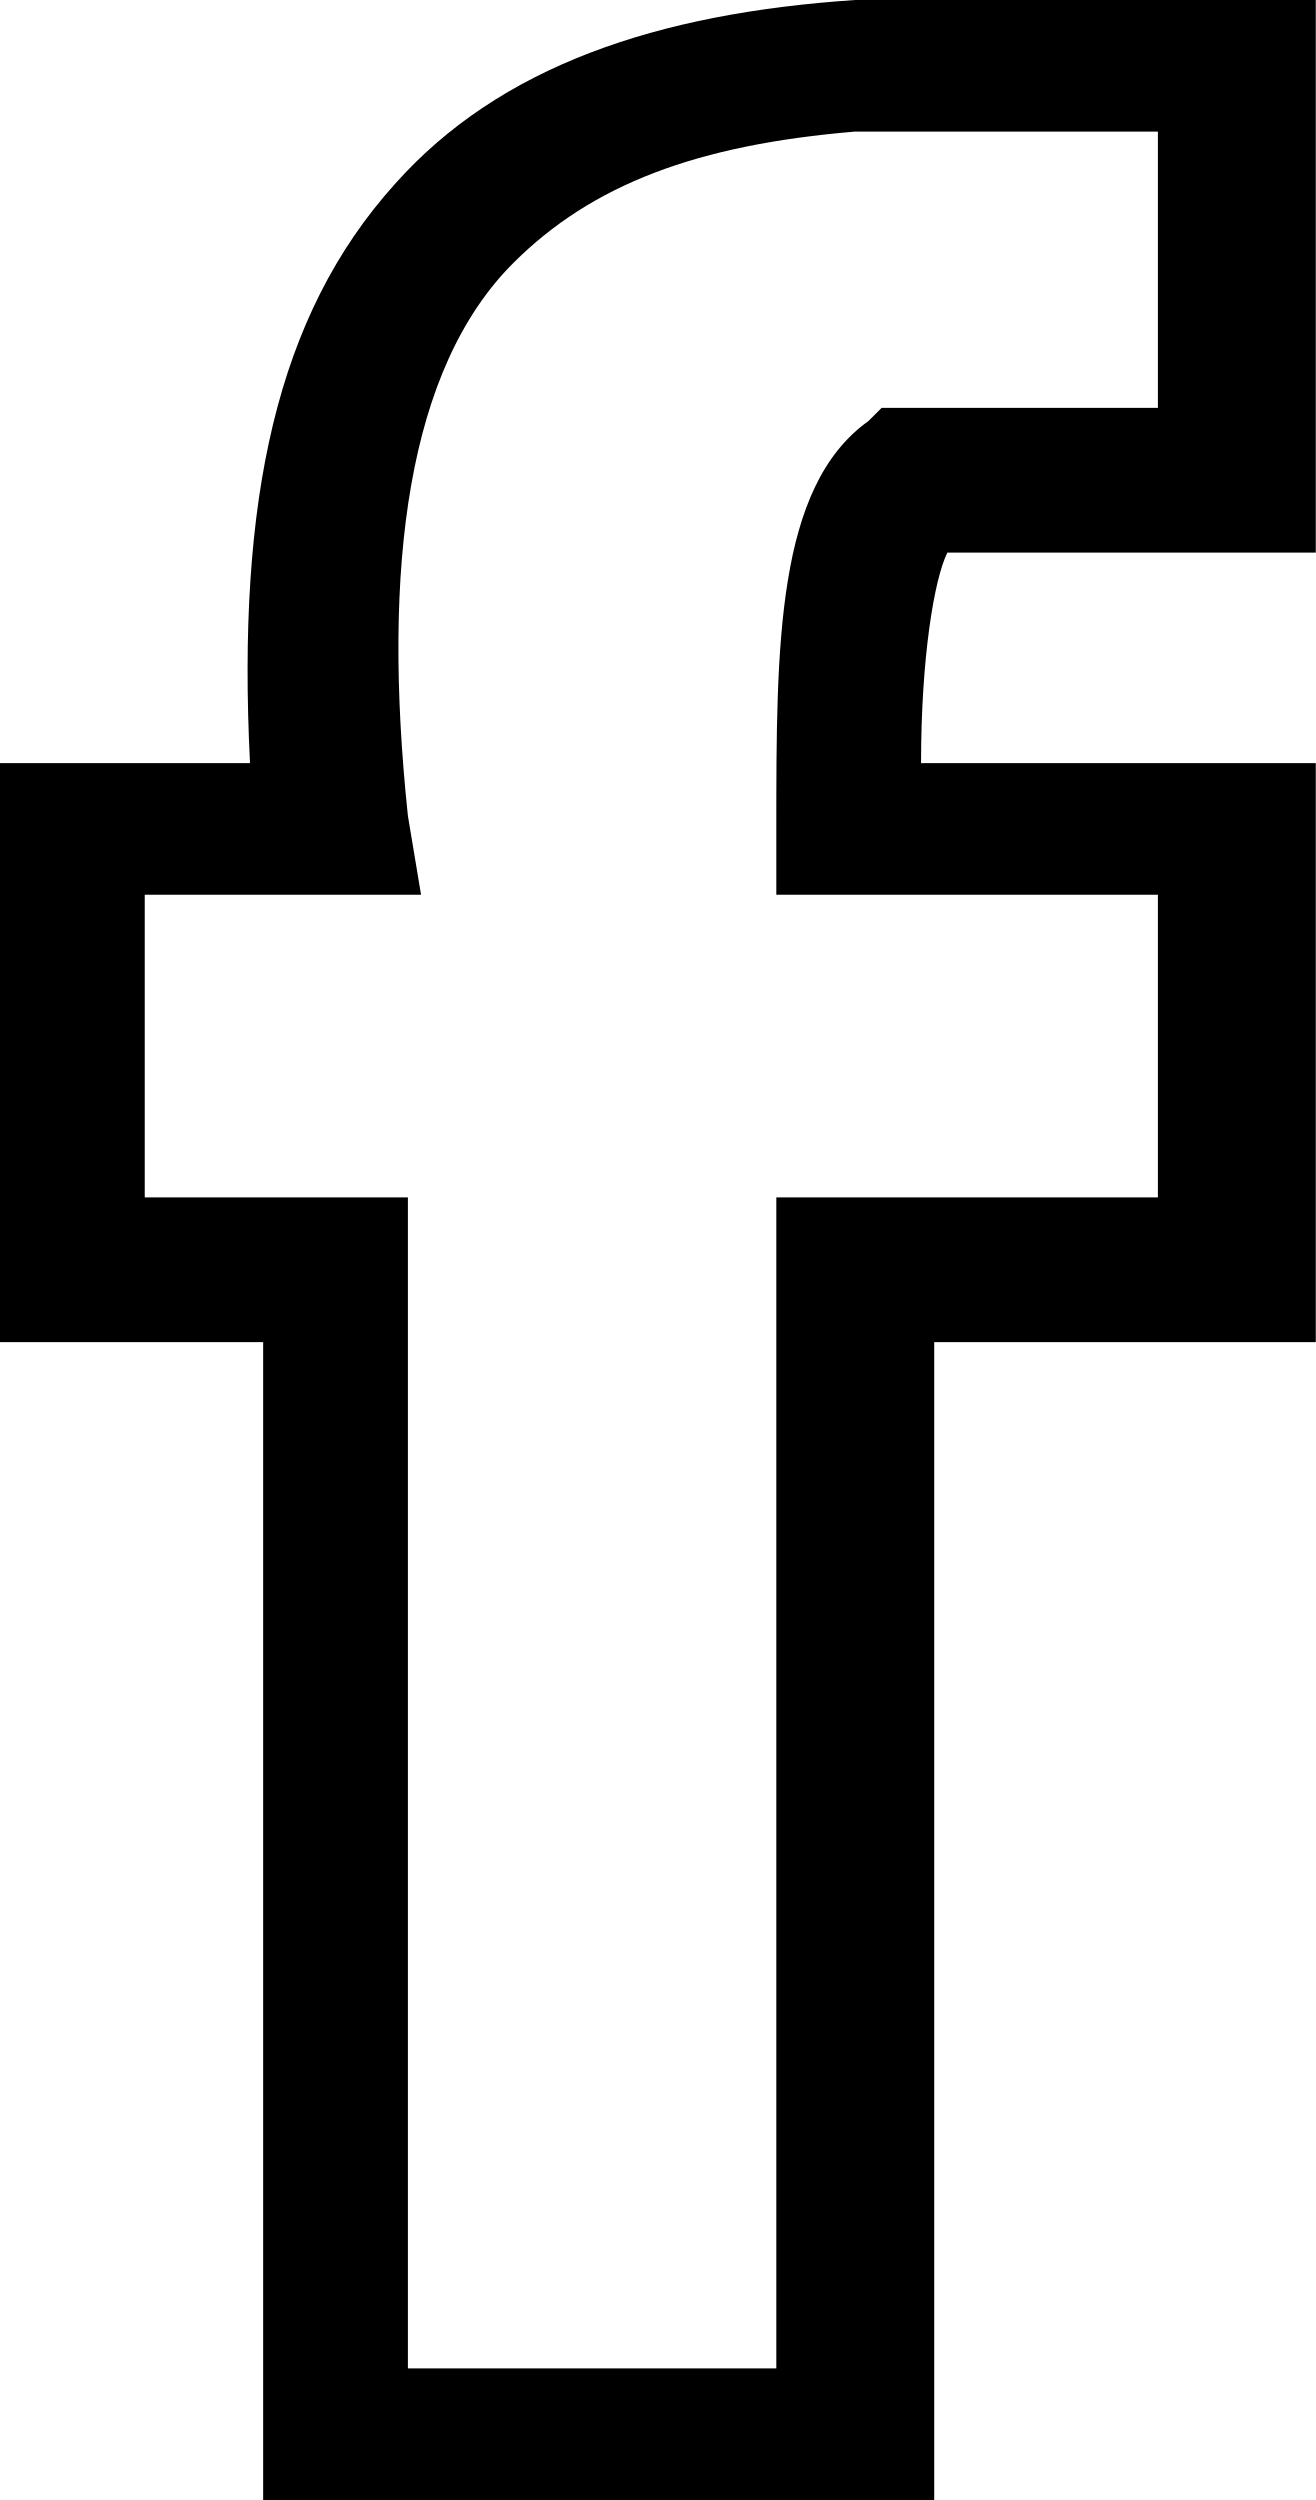
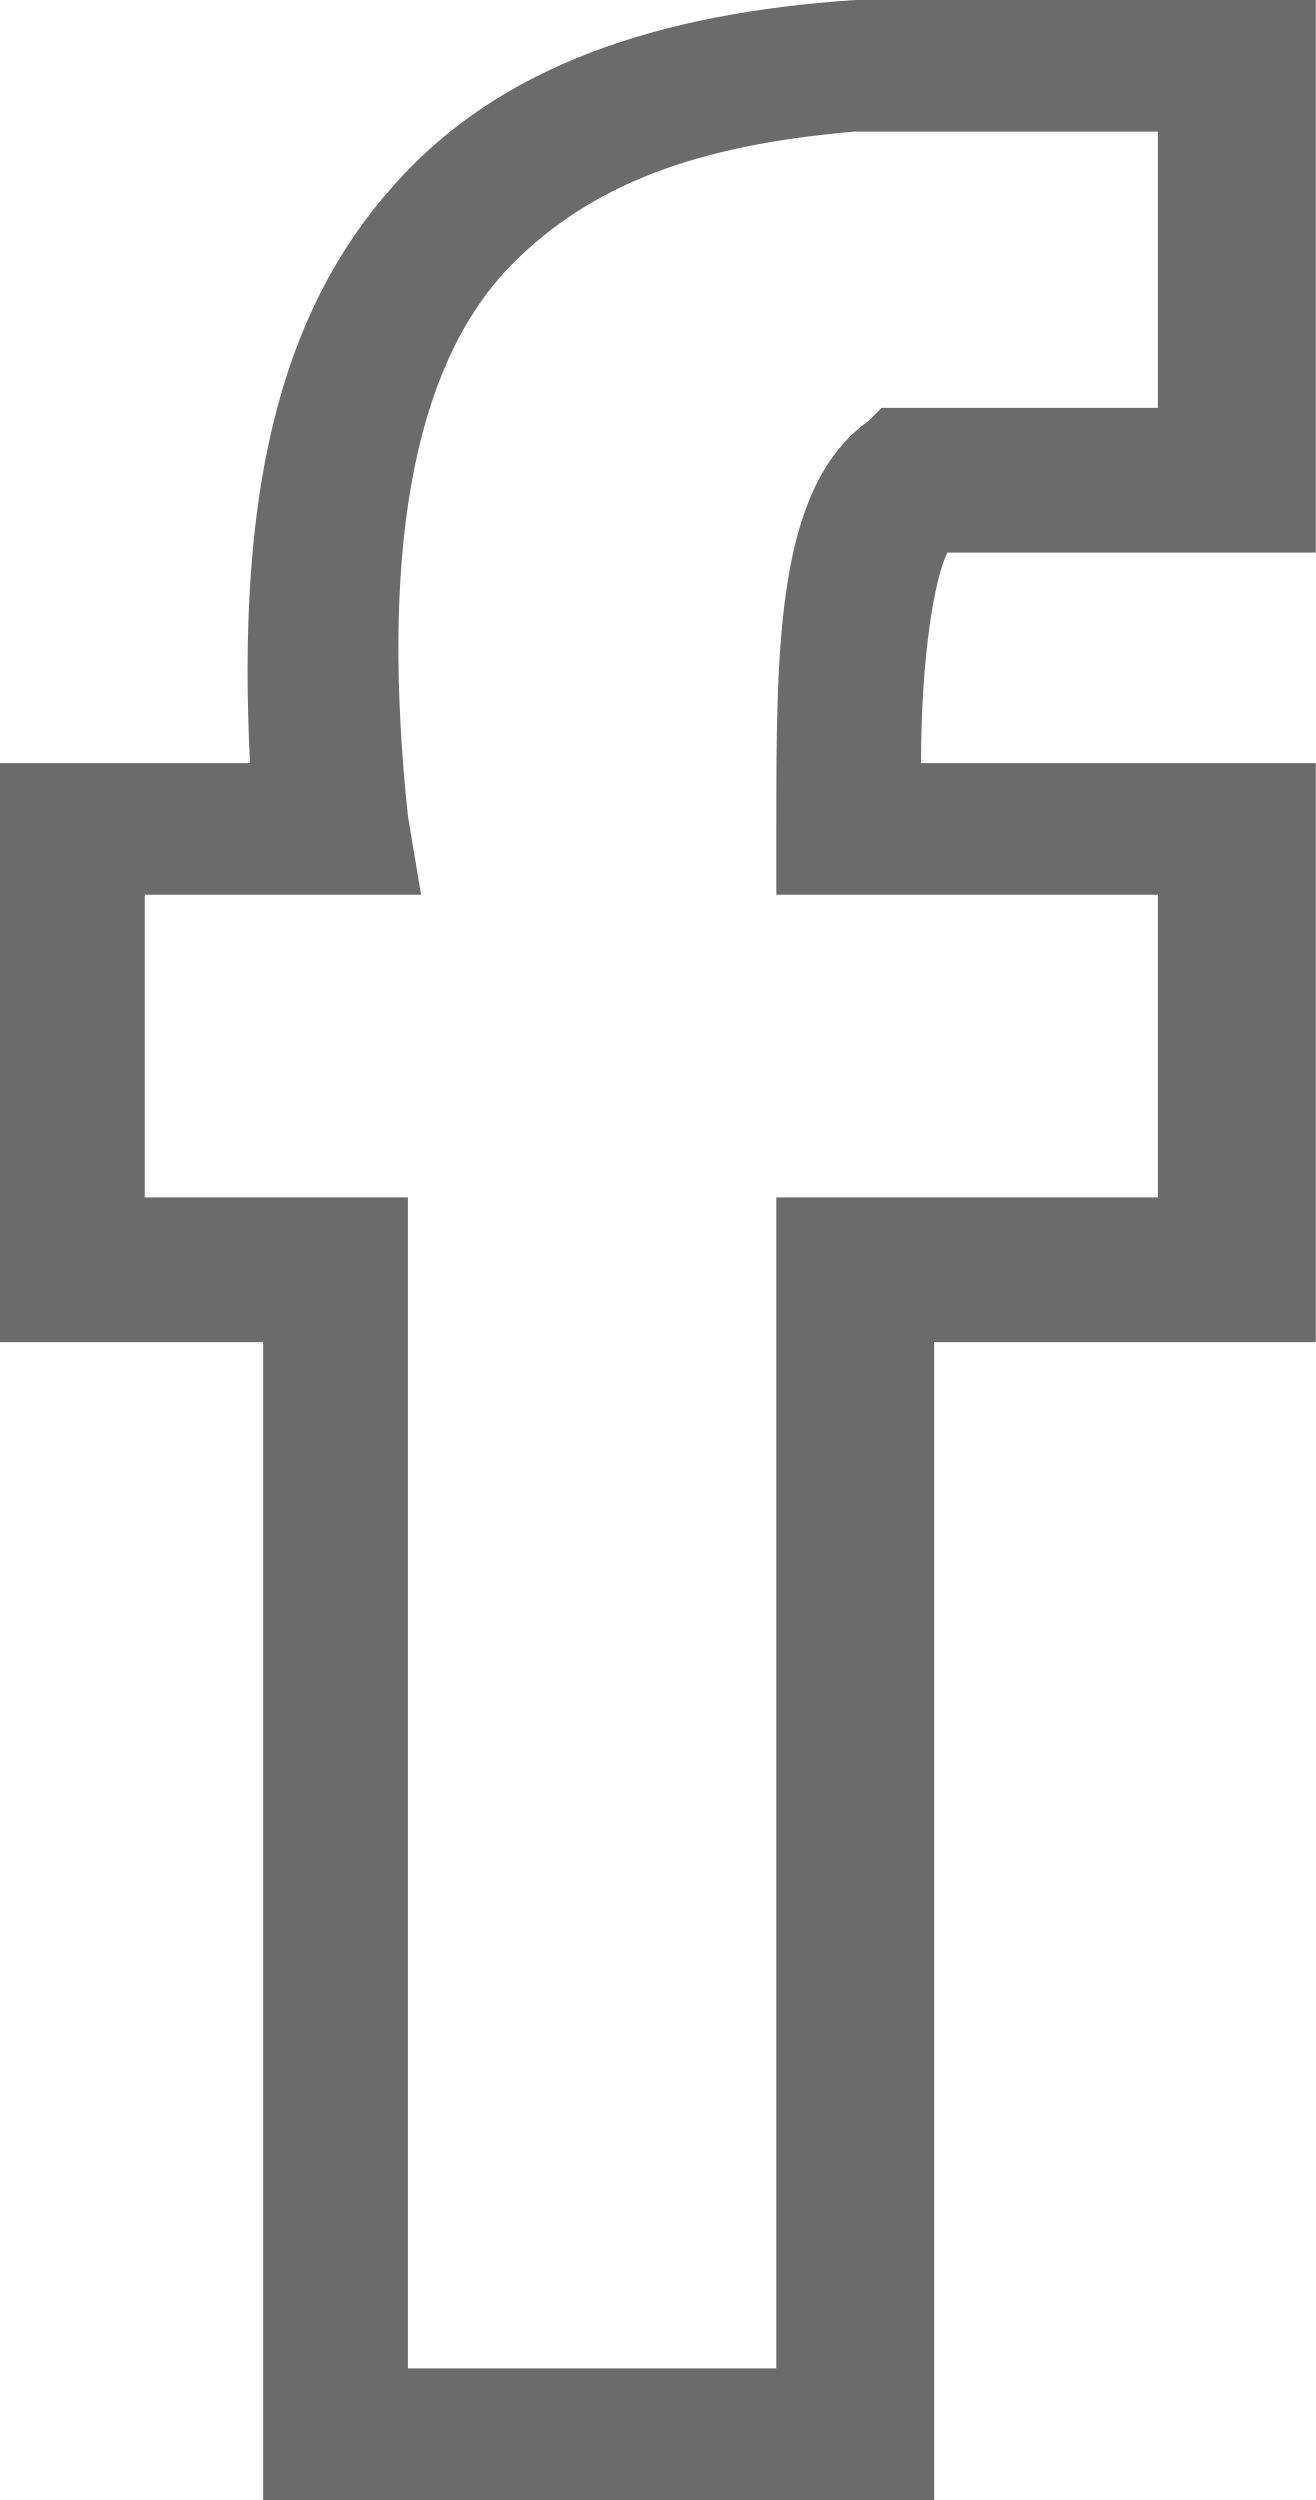
<svg xmlns="http://www.w3.org/2000/svg" version="1.1" id="Layer_1" x="0px" y="0px" viewBox="0 0 10 19" style="enable-background:new 0 0 10 19;" xml:space="preserve">
  <g>
-     <path d="M7.1,19H2v-8.8H0V5.8h1.9c-0.1-2,0.2-3.4,1.1-4.4C3.8,0.5,5,0.1,6.5,0L10,0v4.2H7.2C7.1,4.4,7,5,7,5.8H10v4.4H7.1V19z       M3.1,18h2.8V9.1h2.9V6.8H5.9l0-0.5c0-1.4,0-2.6,0.7-3.1l0.1-0.1h2.1V1H6.5c-1.2,0.1-2,0.4-2.6,1c-0.8,0.8-1,2.3-0.8,4.2l0.1,0.6     H1.1v2.3h2V18z" />
+     <path fill="#6b6b6b" d="M7.1,19H2v-8.8H0V5.8h1.9c-0.1-2,0.2-3.4,1.1-4.4C3.8,0.5,5,0.1,6.5,0L10,0v4.2H7.2C7.1,4.4,7,5,7,5.8H10v4.4H7.1V19z       M3.1,18h2.8V9.1h2.9V6.8H5.9l0-0.5c0-1.4,0-2.6,0.7-3.1l0.1-0.1h2.1V1H6.5c-1.2,0.1-2,0.4-2.6,1c-0.8,0.8-1,2.3-0.8,4.2l0.1,0.6     H1.1v2.3h2V18z" />
  </g>
</svg>
